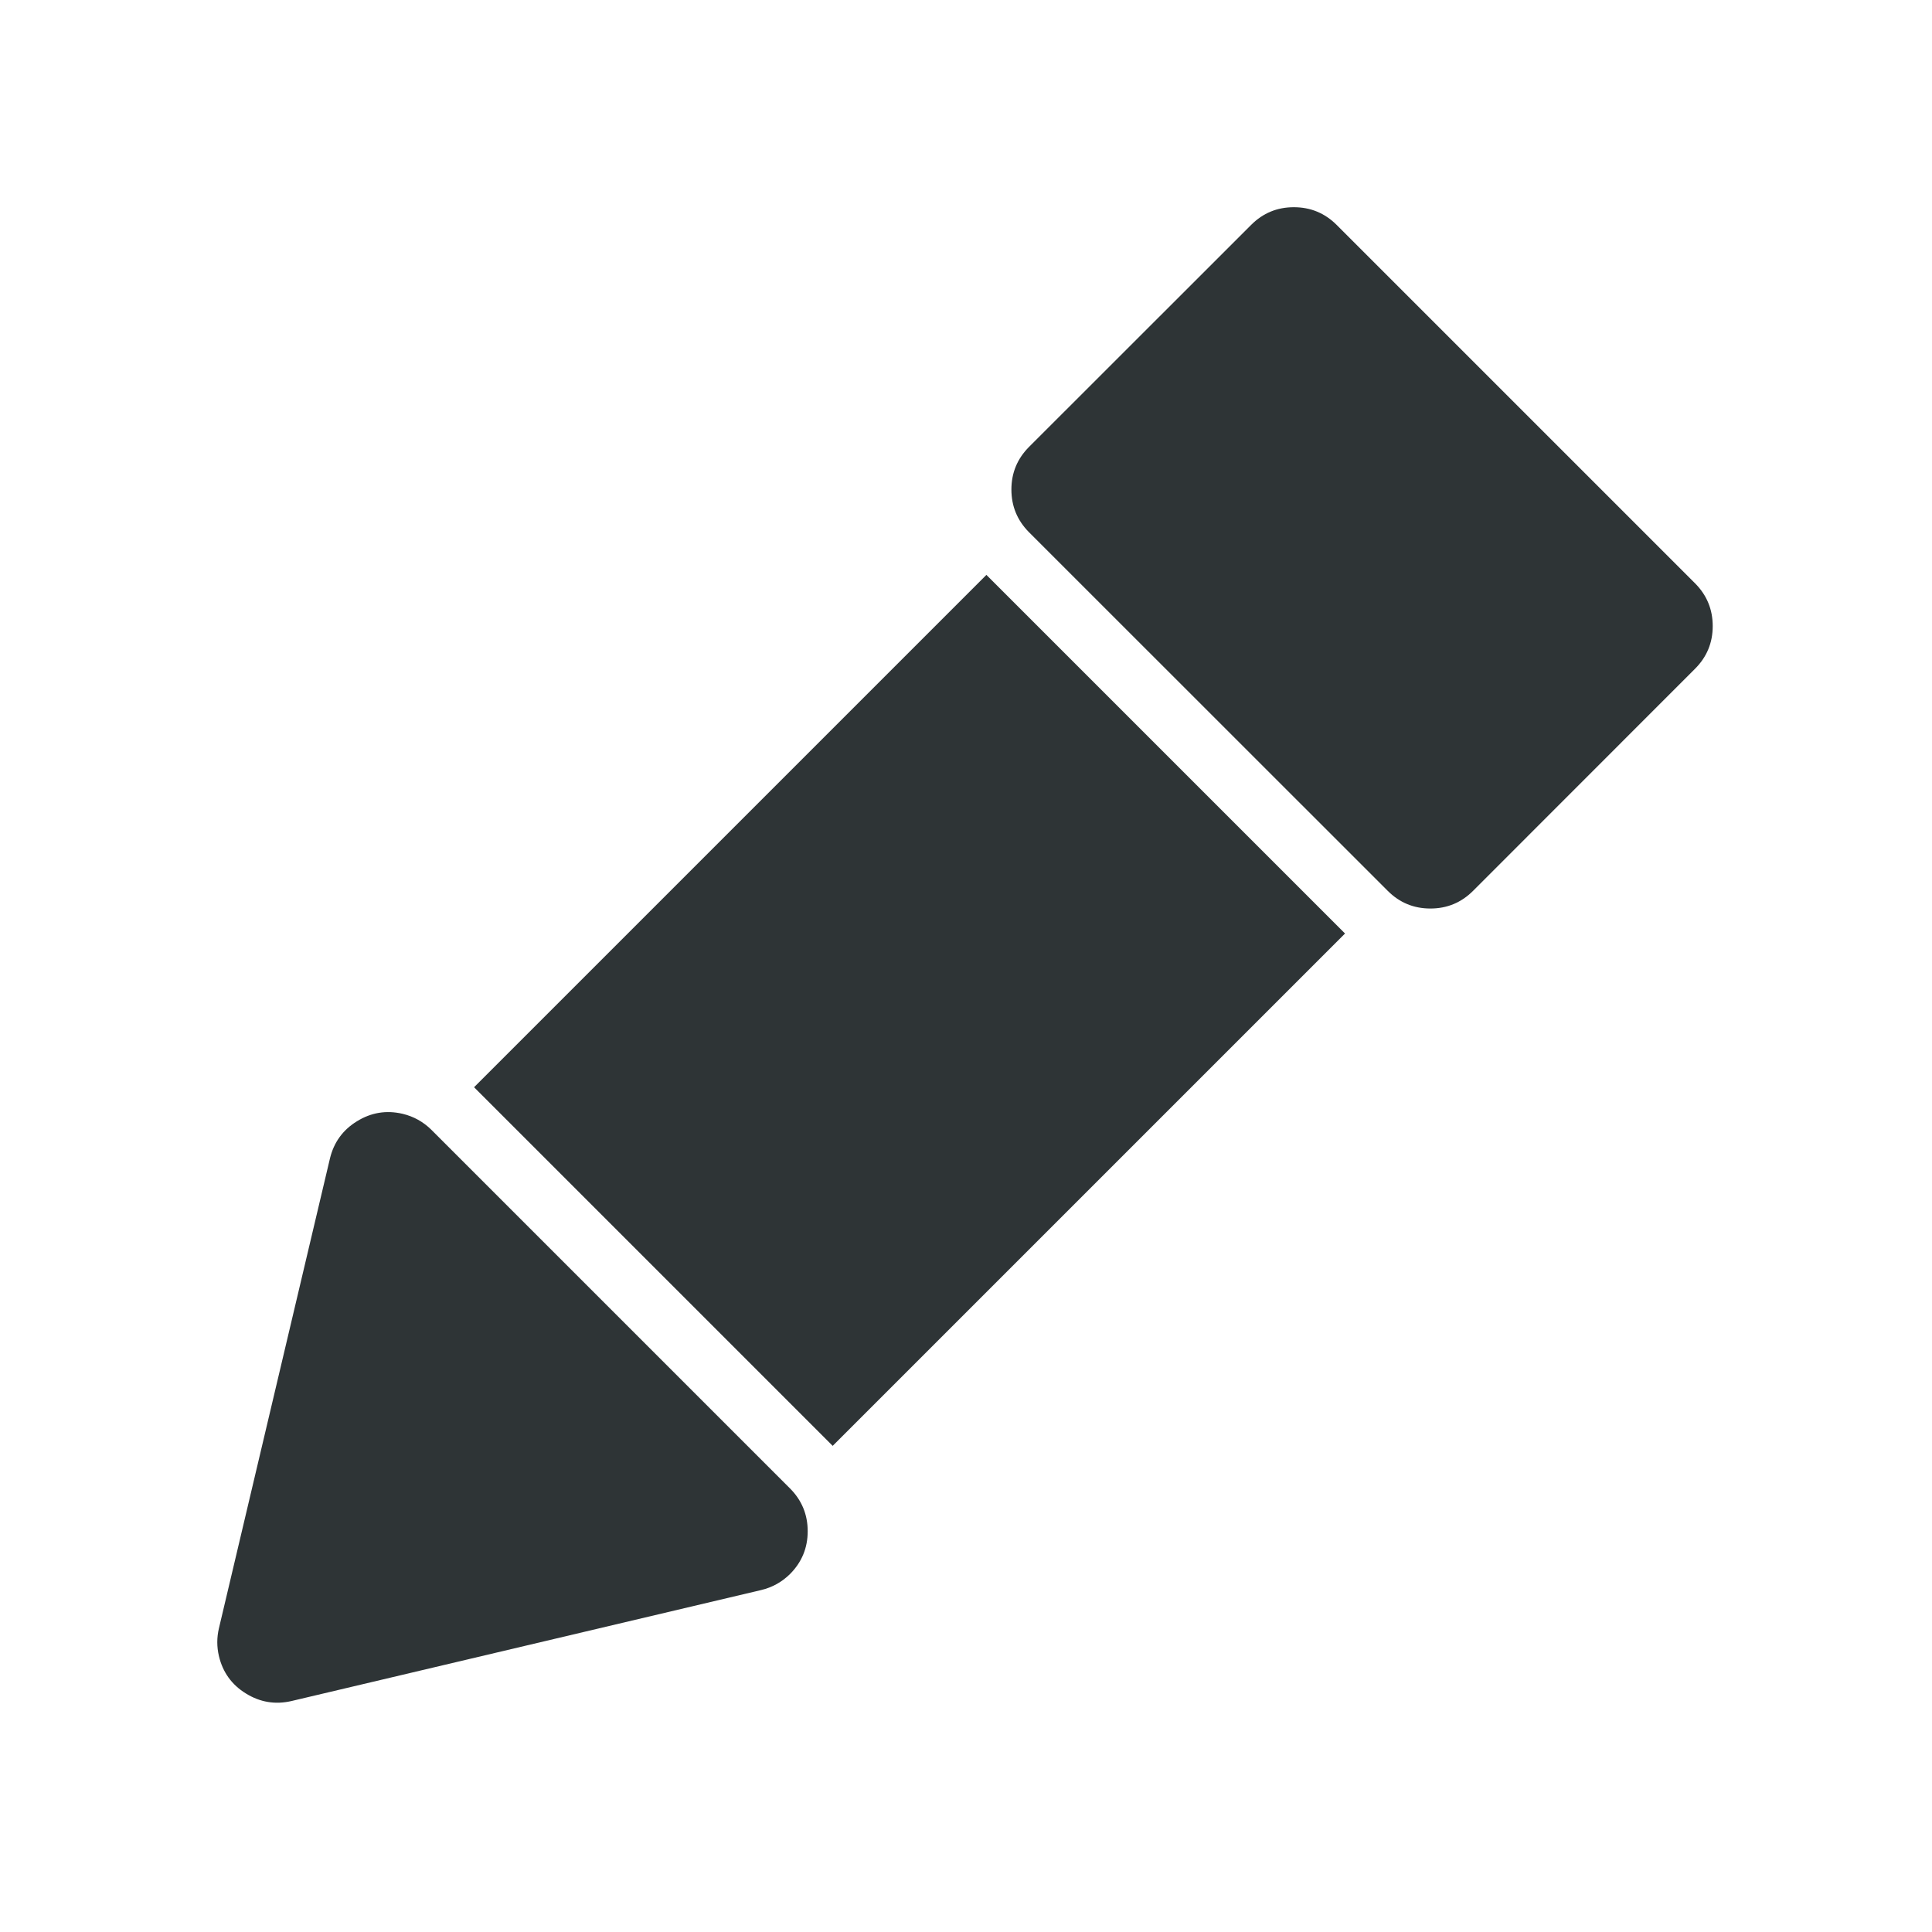
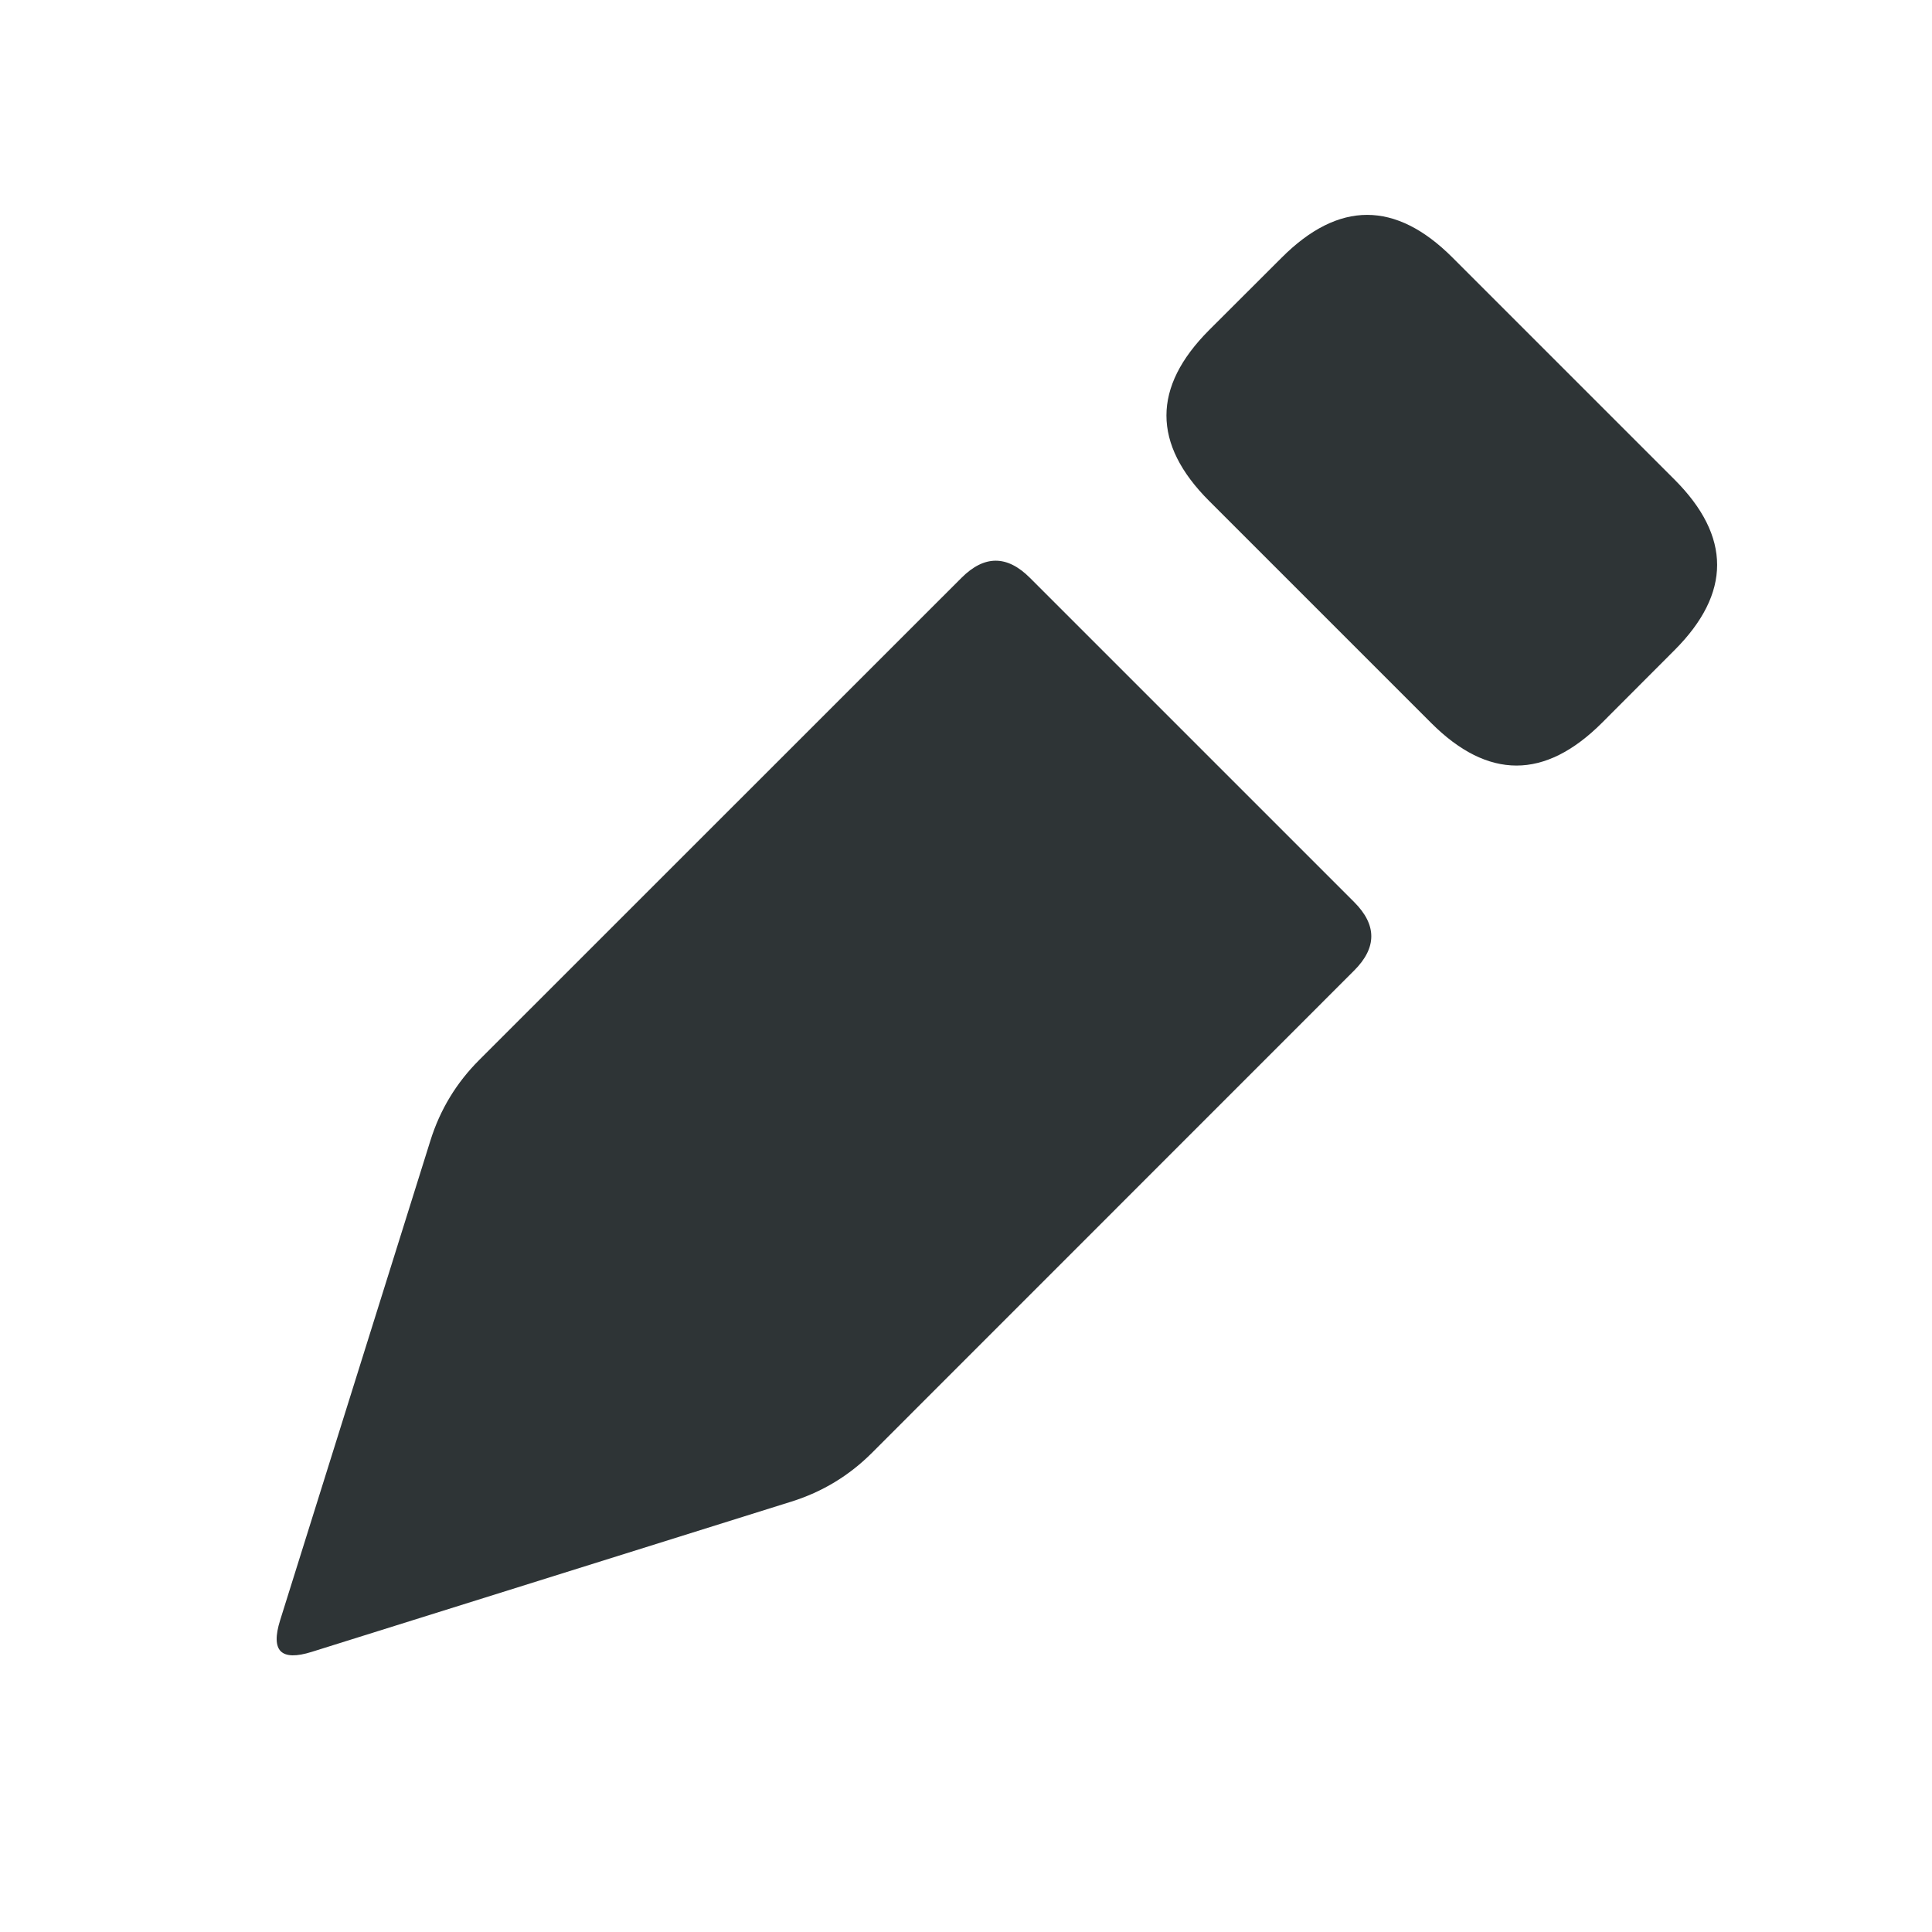
<svg xmlns="http://www.w3.org/2000/svg" height="16px" viewBox="0 0 16 16" width="16px">
-   <path fill="#2e3436" d="M3.926 9.004L8.169 4.761L11.139 7.731L6.896 11.974ZM8.523 3.7L10.362 1.862Q10.508 1.716 10.715 1.716Q10.922 1.716 11.069 1.862L14.038 4.831Q14.184 4.978 14.184 5.185Q14.184 5.392 14.038 5.538L12.2 7.377Q12.053 7.524 11.846 7.524Q11.639 7.524 11.493 7.378L8.522 4.408Q8.376 4.261 8.376 4.054Q8.376 3.847 8.523 3.7ZM1.813 13.485L2.732 9.596Q2.78 9.394 2.956 9.286Q3.132 9.177 3.334 9.224Q3.472 9.257 3.573 9.357L6.543 12.327Q6.689 12.474 6.689 12.681Q6.689 12.888 6.543 13.035Q6.442 13.135 6.304 13.168L2.415 14.087Q2.213 14.134 2.037 14.025Q1.861 13.917 1.813 13.715Q1.786 13.6 1.813 13.485Z" />
+   <path fill="#2e3436" d="M2.32 13.418L3.565 9.444Q3.685 9.062 3.968 8.779L7.963 4.785Q8.246 4.502 8.529 4.785L11.215 7.471Q11.498 7.754 11.215 8.037L7.221 12.032Q6.938 12.315 6.556 12.435L2.582 13.68Q2.391 13.74 2.325 13.675Q2.26 13.609 2.32 13.418ZM10.013 2.734L10.615 2.133Q11.322 1.426 12.029 2.133L13.867 3.971Q14.574 4.678 13.867 5.385L13.266 5.987Q12.912 6.34 12.559 6.34Q12.205 6.34 11.852 5.987L10.013 4.148Q9.66 3.795 9.66 3.441Q9.66 3.088 10.013 2.734Z" />
</svg>
